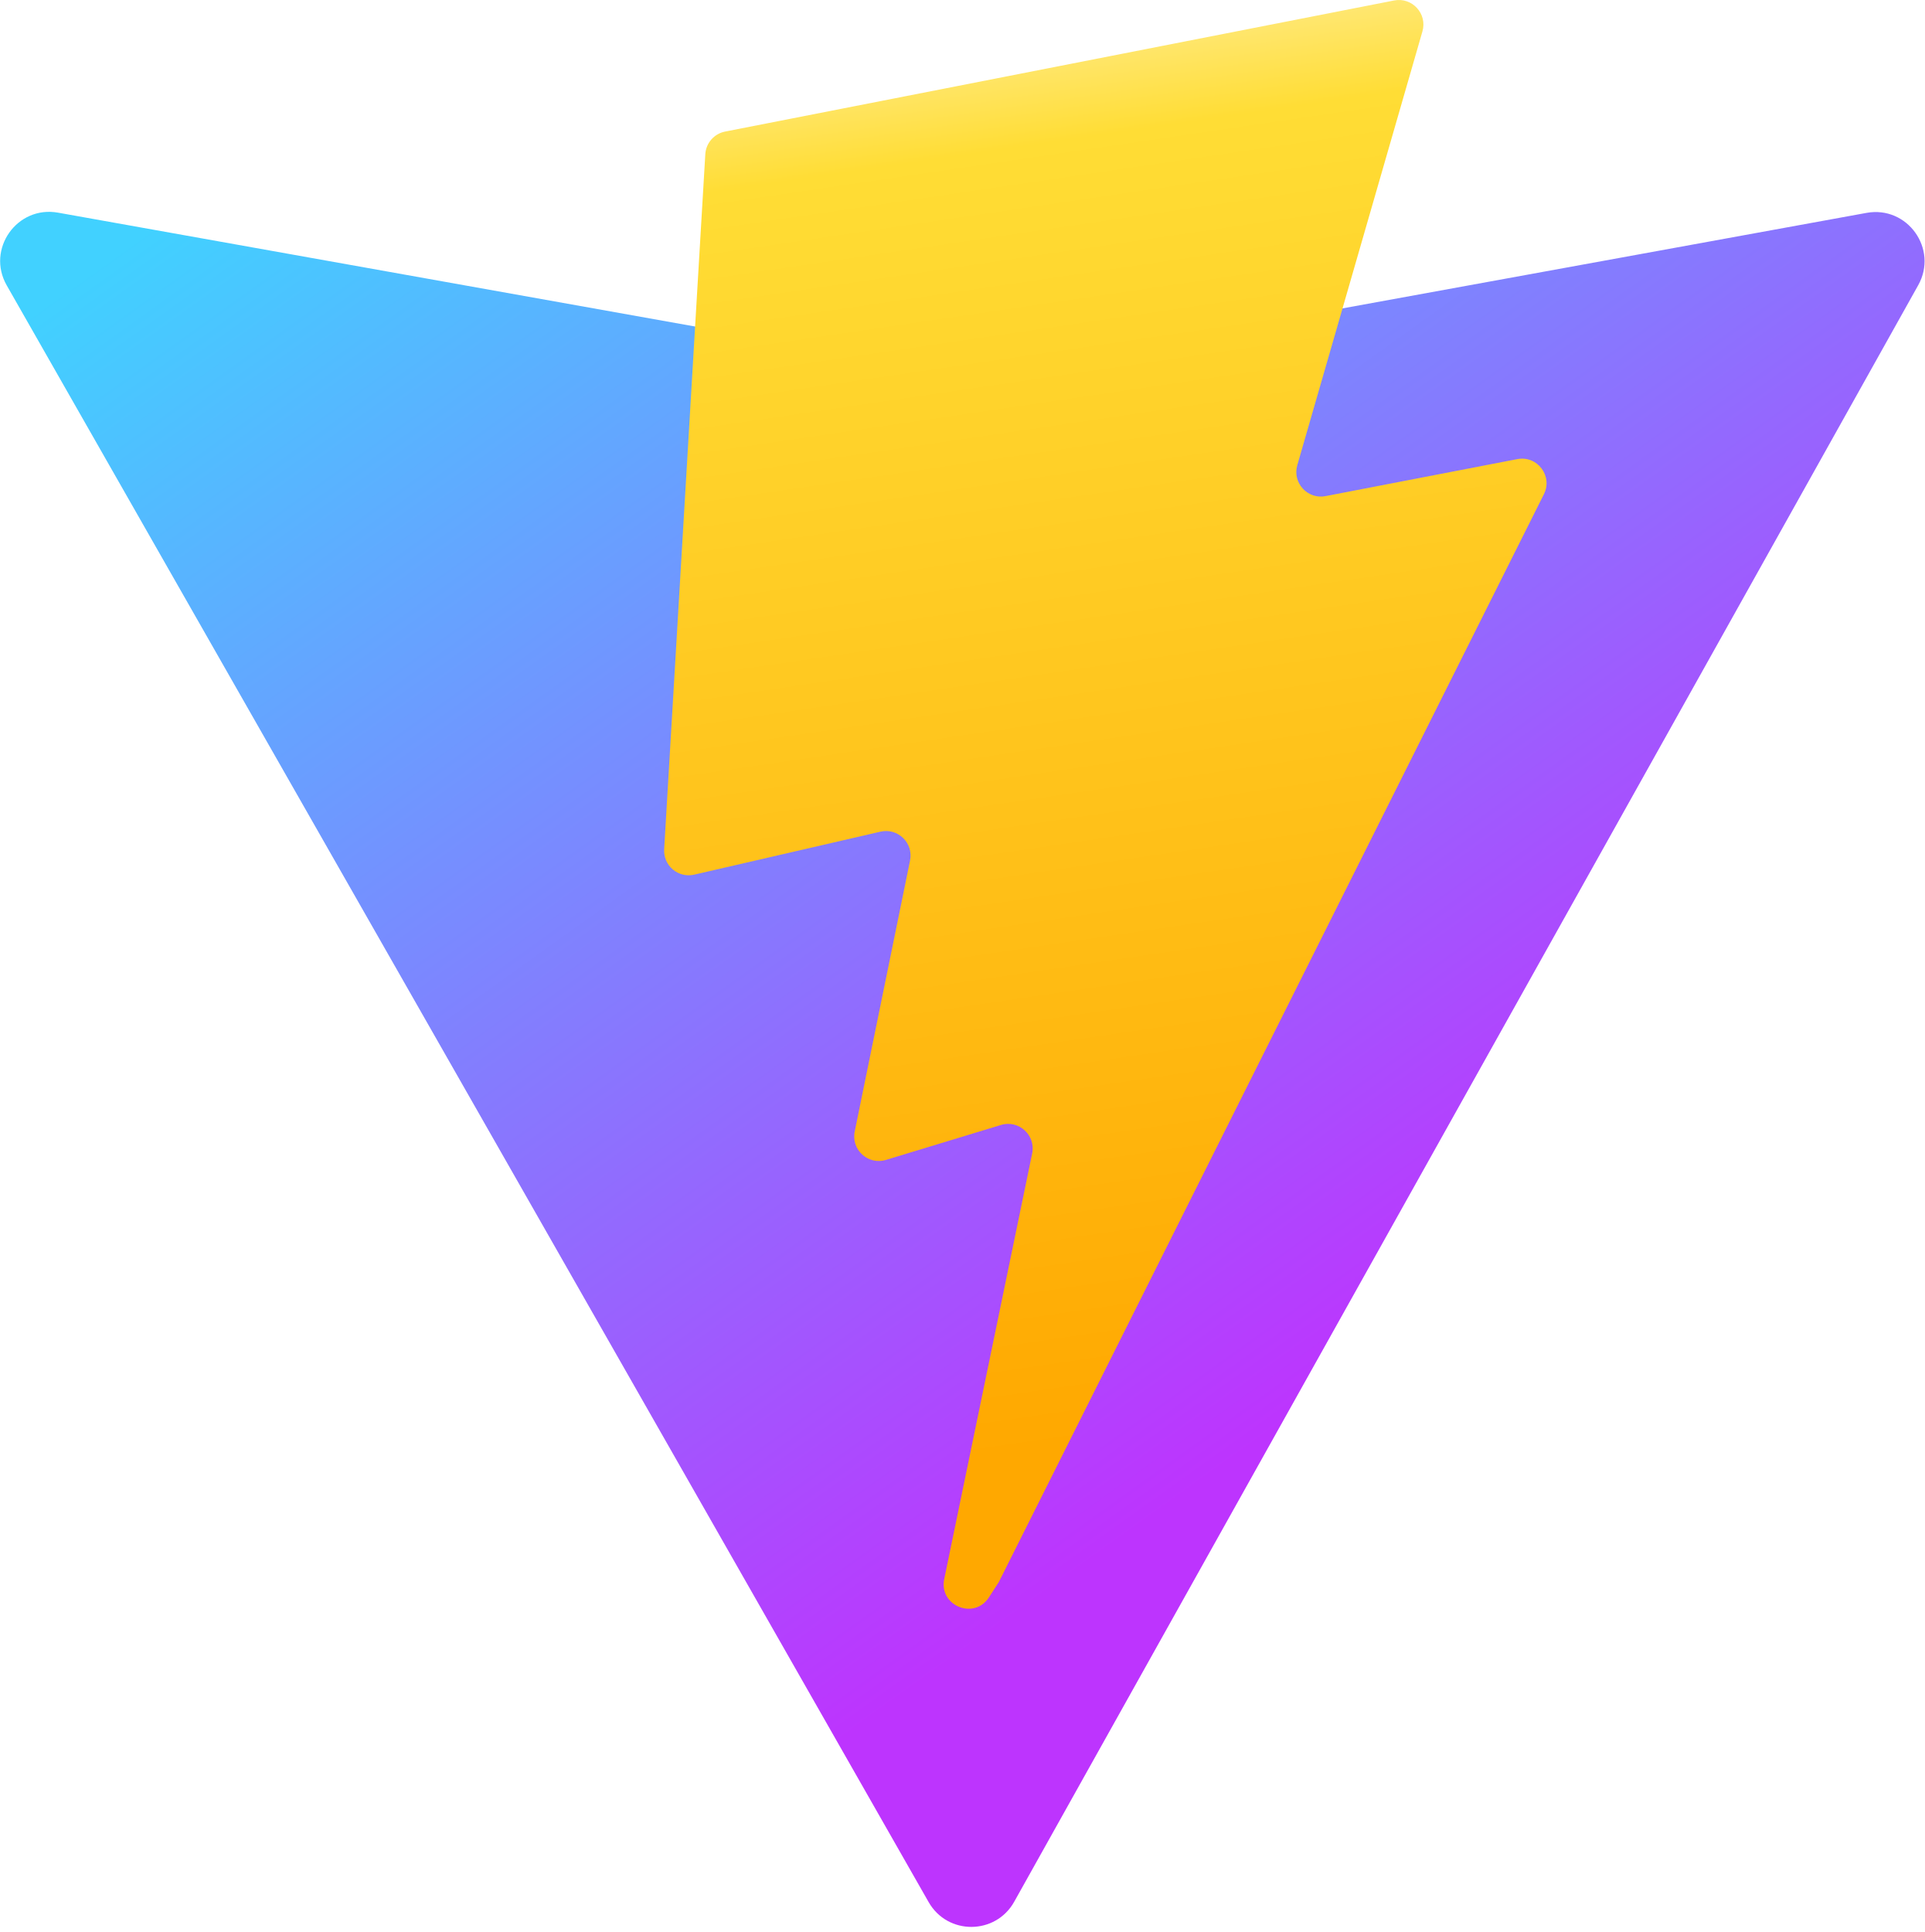
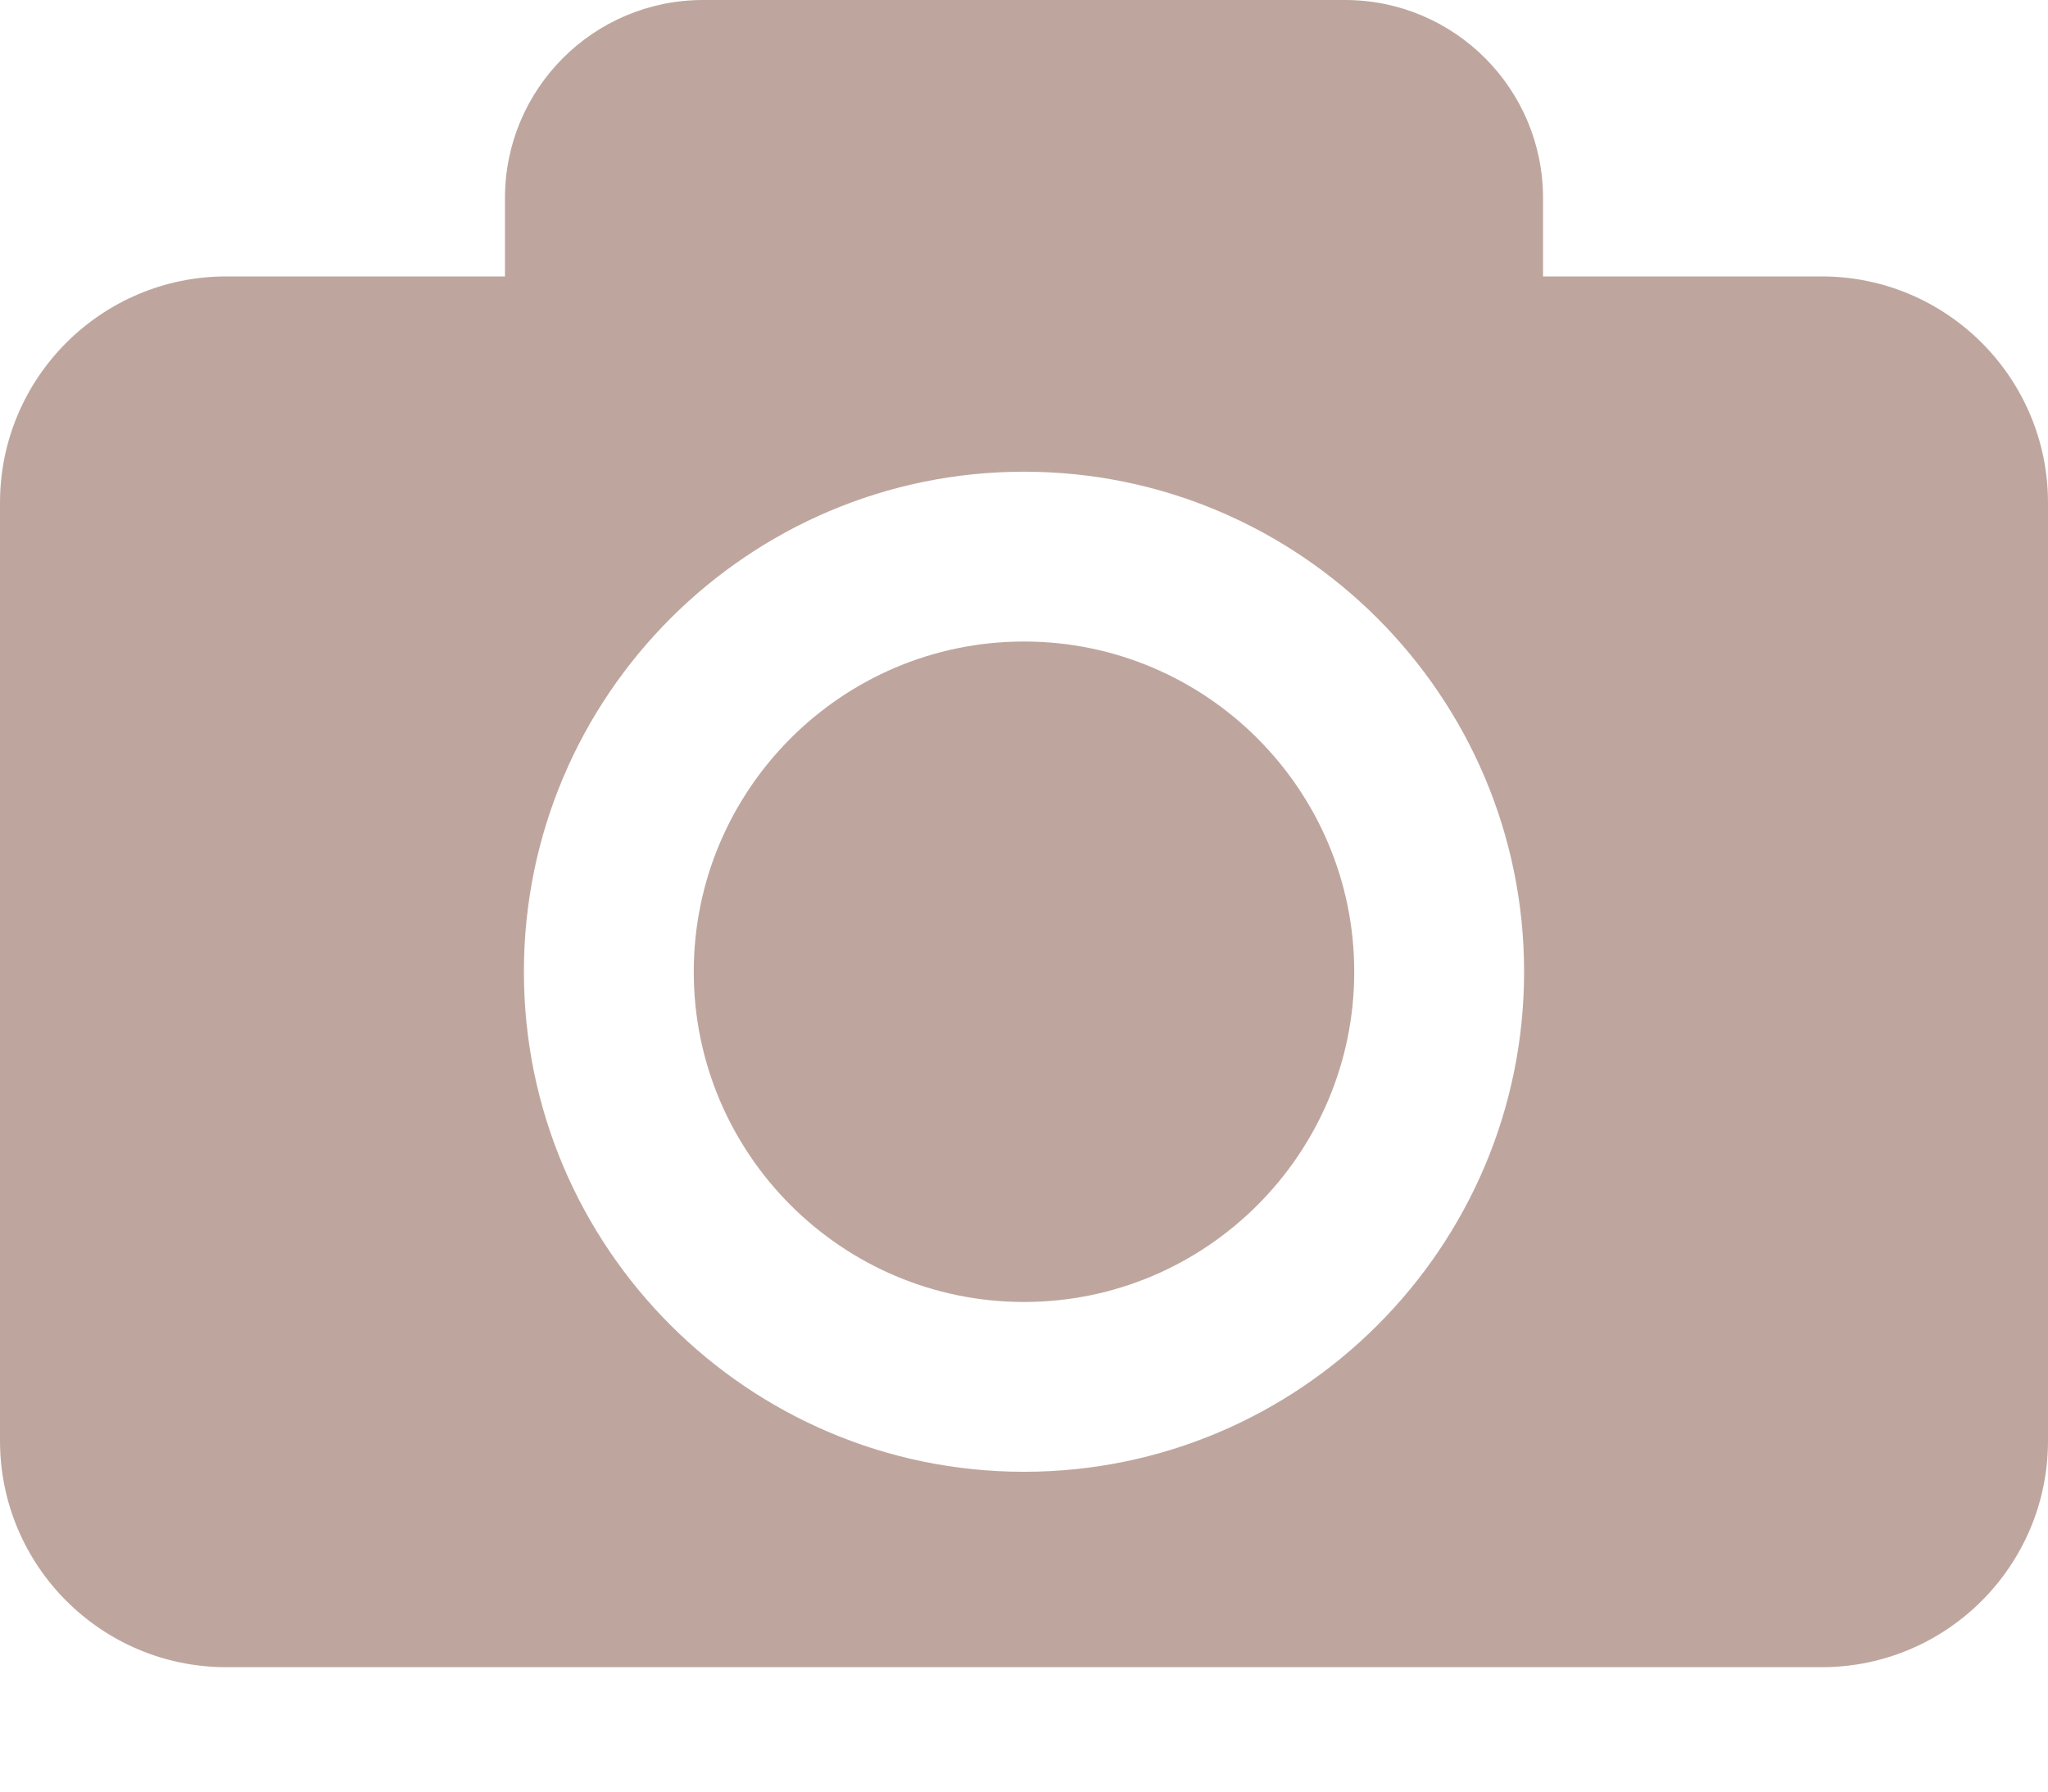
- <svg xmlns="http://www.w3.org/2000/svg" aria-hidden="true" role="img" class="iconify iconify--logos" width="31.88" height="32" preserveAspectRatio="xMidYMid meet" viewBox="0 0 256 257">
-   <defs>
-     <linearGradient id="IconifyId1813088fe1fbc01fb466" x1="-.828%" x2="57.636%" y1="7.652%" y2="78.411%">
-       <stop offset="0%" stop-color="#41D1FF" />
-       <stop offset="100%" stop-color="#BD34FE" />
-     </linearGradient>
-     <linearGradient id="IconifyId1813088fe1fbc01fb467" x1="43.376%" x2="50.316%" y1="2.242%" y2="89.03%">
-       <stop offset="0%" stop-color="#FFEA83" />
-       <stop offset="8.333%" stop-color="#FFDD35" />
-       <stop offset="100%" stop-color="#FFA800" />
-     </linearGradient>
-   </defs>
-   <path fill="url(#IconifyId1813088fe1fbc01fb466)" d="M255.153 37.938L134.897 252.976c-2.483 4.44-8.862 4.466-11.382.048L.875 37.958c-2.746-4.814 1.371-10.646 6.827-9.67l120.385 21.517a6.537 6.537 0 0 0 2.322-.004l117.867-21.483c5.438-.991 9.574 4.796 6.877 9.62Z" />
-   <path fill="url(#IconifyId1813088fe1fbc01fb467)" d="M185.432.063L96.44 17.501a3.268 3.268 0 0 0-2.634 3.014l-5.474 92.456a3.268 3.268 0 0 0 3.997 3.378l24.777-5.718c2.318-.535 4.413 1.507 3.936 3.838l-7.361 36.047c-.495 2.426 1.782 4.5 4.151 3.78l15.304-4.649c2.372-.72 4.652 1.36 4.15 3.788l-11.698 56.621c-.732 3.542 3.979 5.473 5.943 2.437l1.313-2.028l72.516-144.72c1.215-2.423-.88-5.186-3.54-4.672l-25.505 4.922c-2.396.462-4.435-1.77-3.759-4.114l16.646-57.705c.677-2.35-1.37-4.583-3.769-4.113Z" />
+ <svg xmlns="http://www.w3.org/2000/svg" width="16" height="14" viewBox="0 0 16 14" fill="none">
+   <path d="M10.58 7.594C10.58 9.016 9.423 10.174 8 10.174C6.577 10.174 5.42 9.016 5.42 7.594C5.42 6.171 6.577 5.013 8 5.013C9.423 5.013 10.58 6.171 10.58 7.594ZM16 3.929V11.258C16 12.236 15.208 13.028 14.231 13.028H1.769C0.792 13.028 0 12.236 0 11.258V3.929C0 2.952 0.792 2.16 1.769 2.16H3.945V1.548C3.945 0.693 4.638 0 5.493 0H10.507C11.362 0 12.055 0.693 12.055 1.548V2.16H14.231C15.208 2.16 16 2.952 16 3.929ZM11.907 7.594C11.907 5.439 10.155 3.686 8 3.686C5.846 3.686 4.093 5.439 4.093 7.594C4.093 9.748 5.846 11.501 8 11.501C10.155 11.501 11.907 9.748 11.907 7.594Z" fill="#BEA69E" />
</svg>
